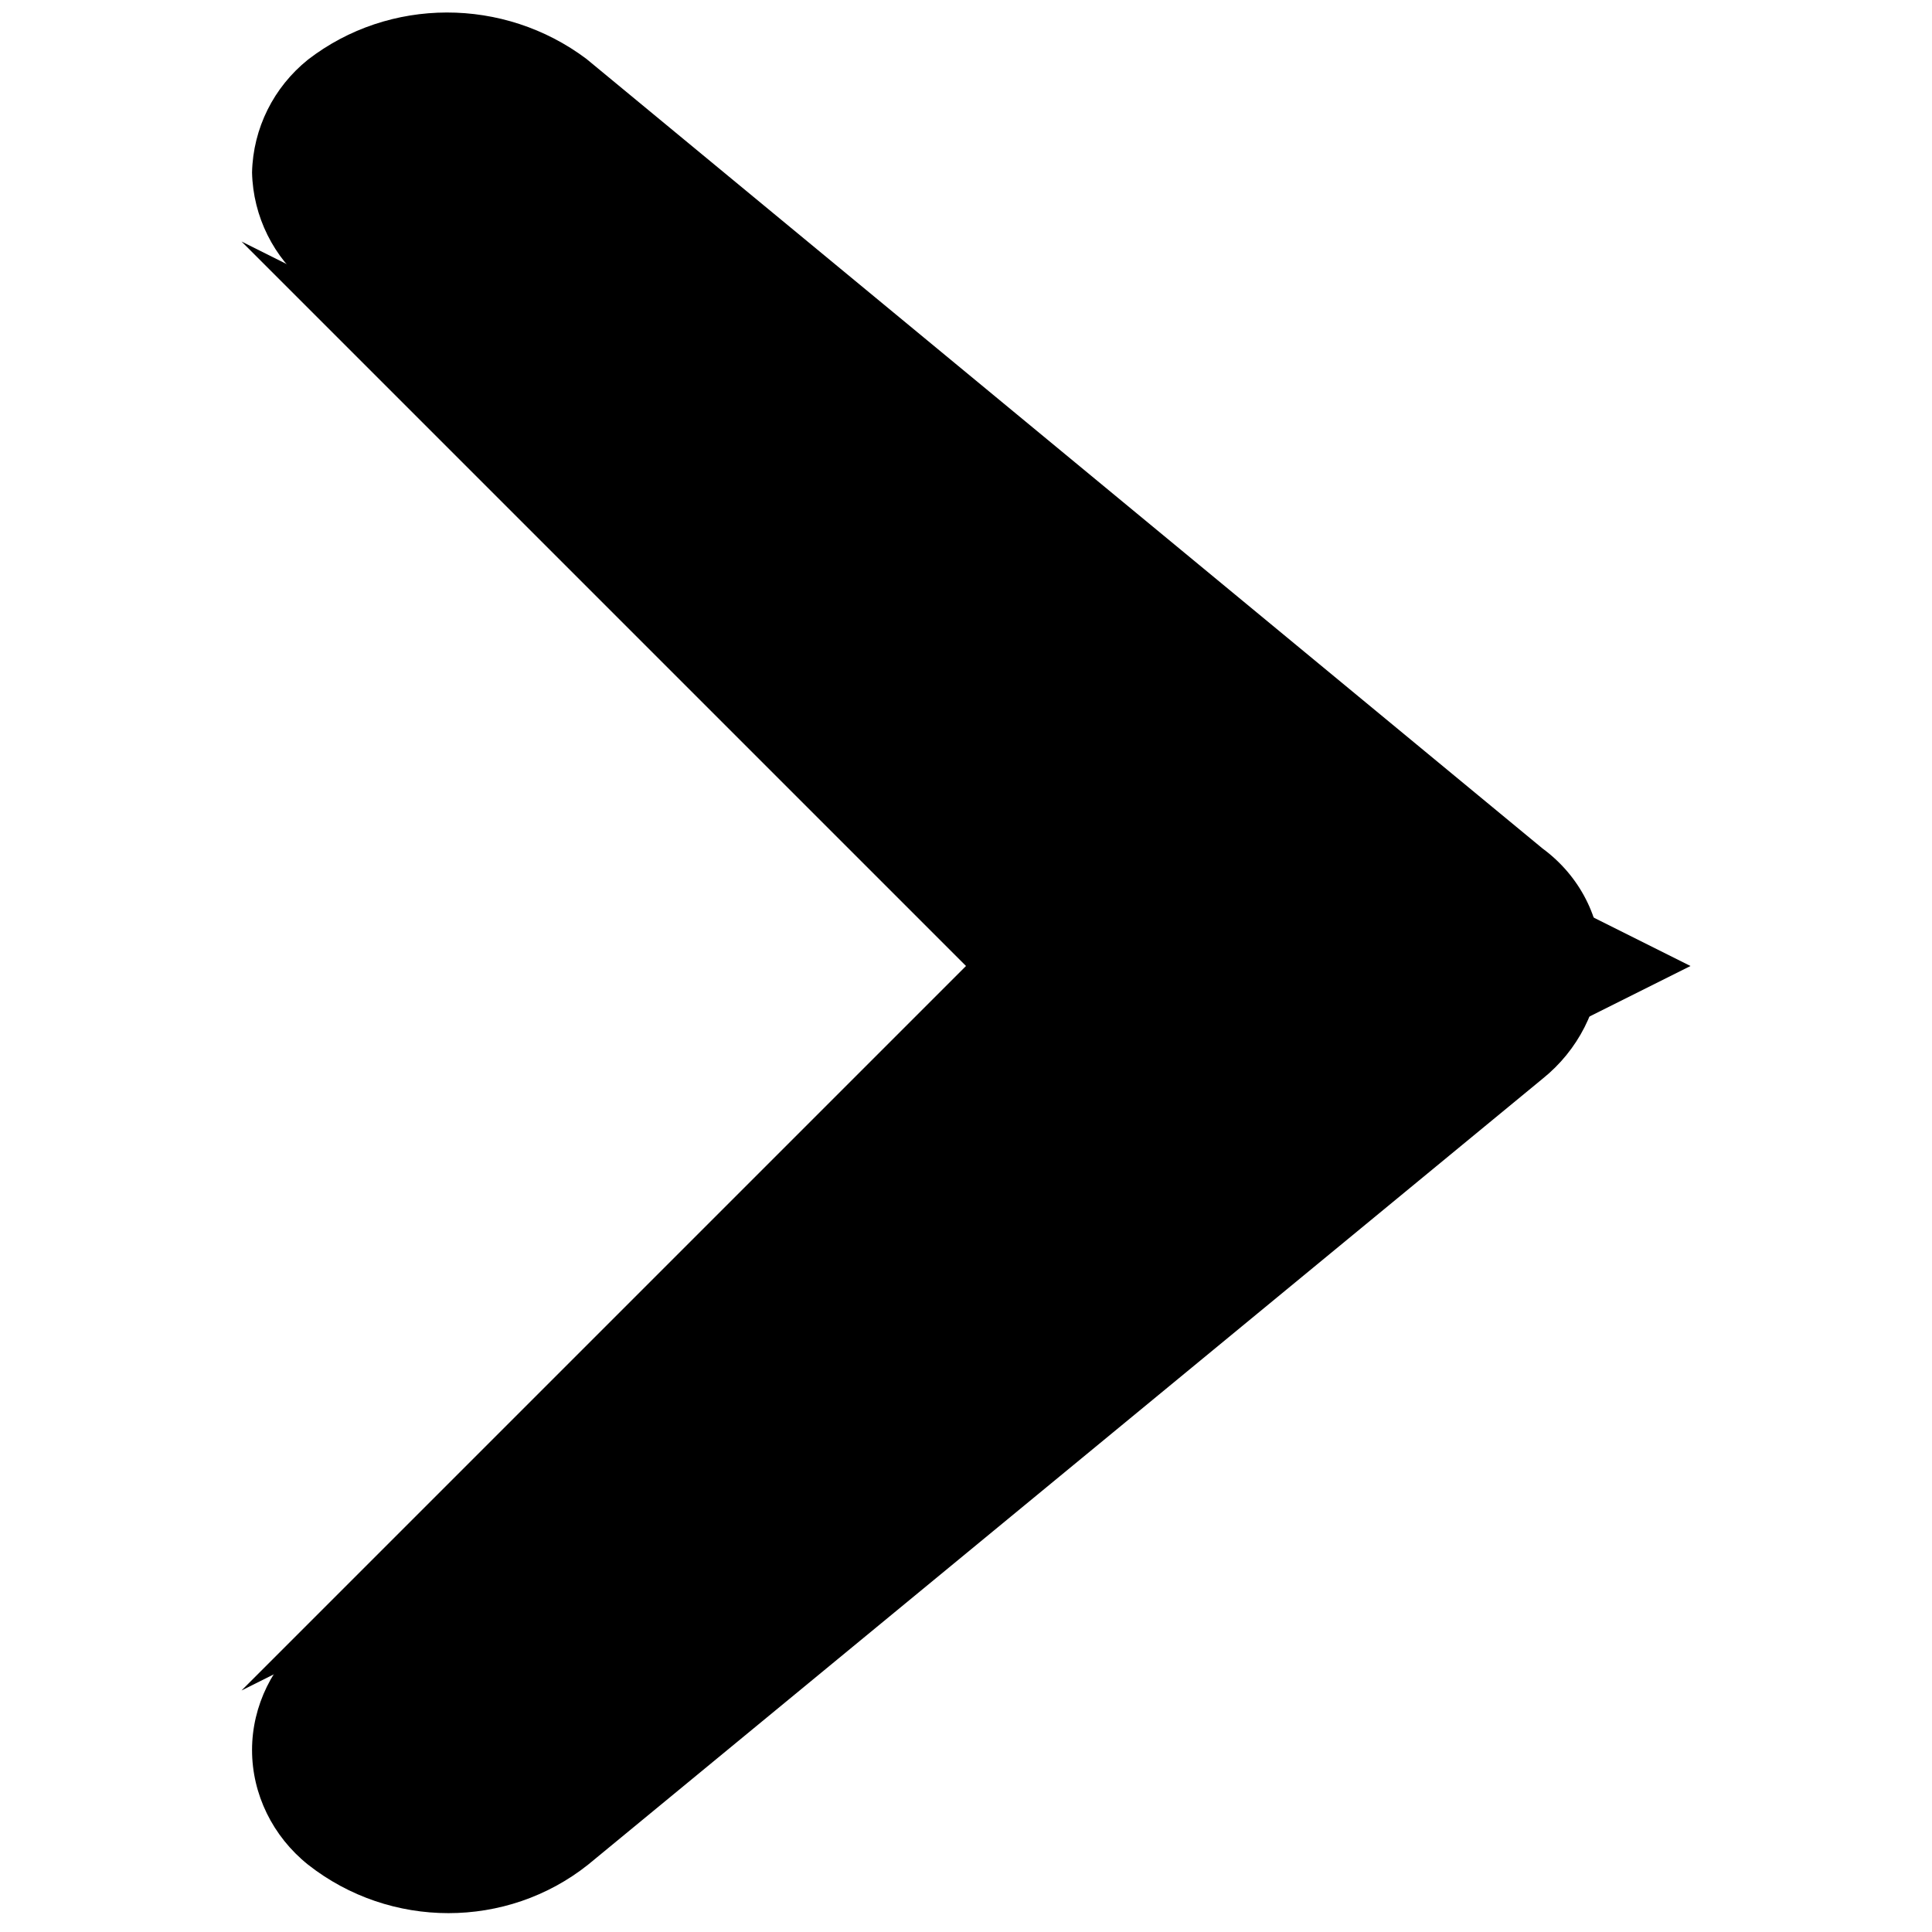
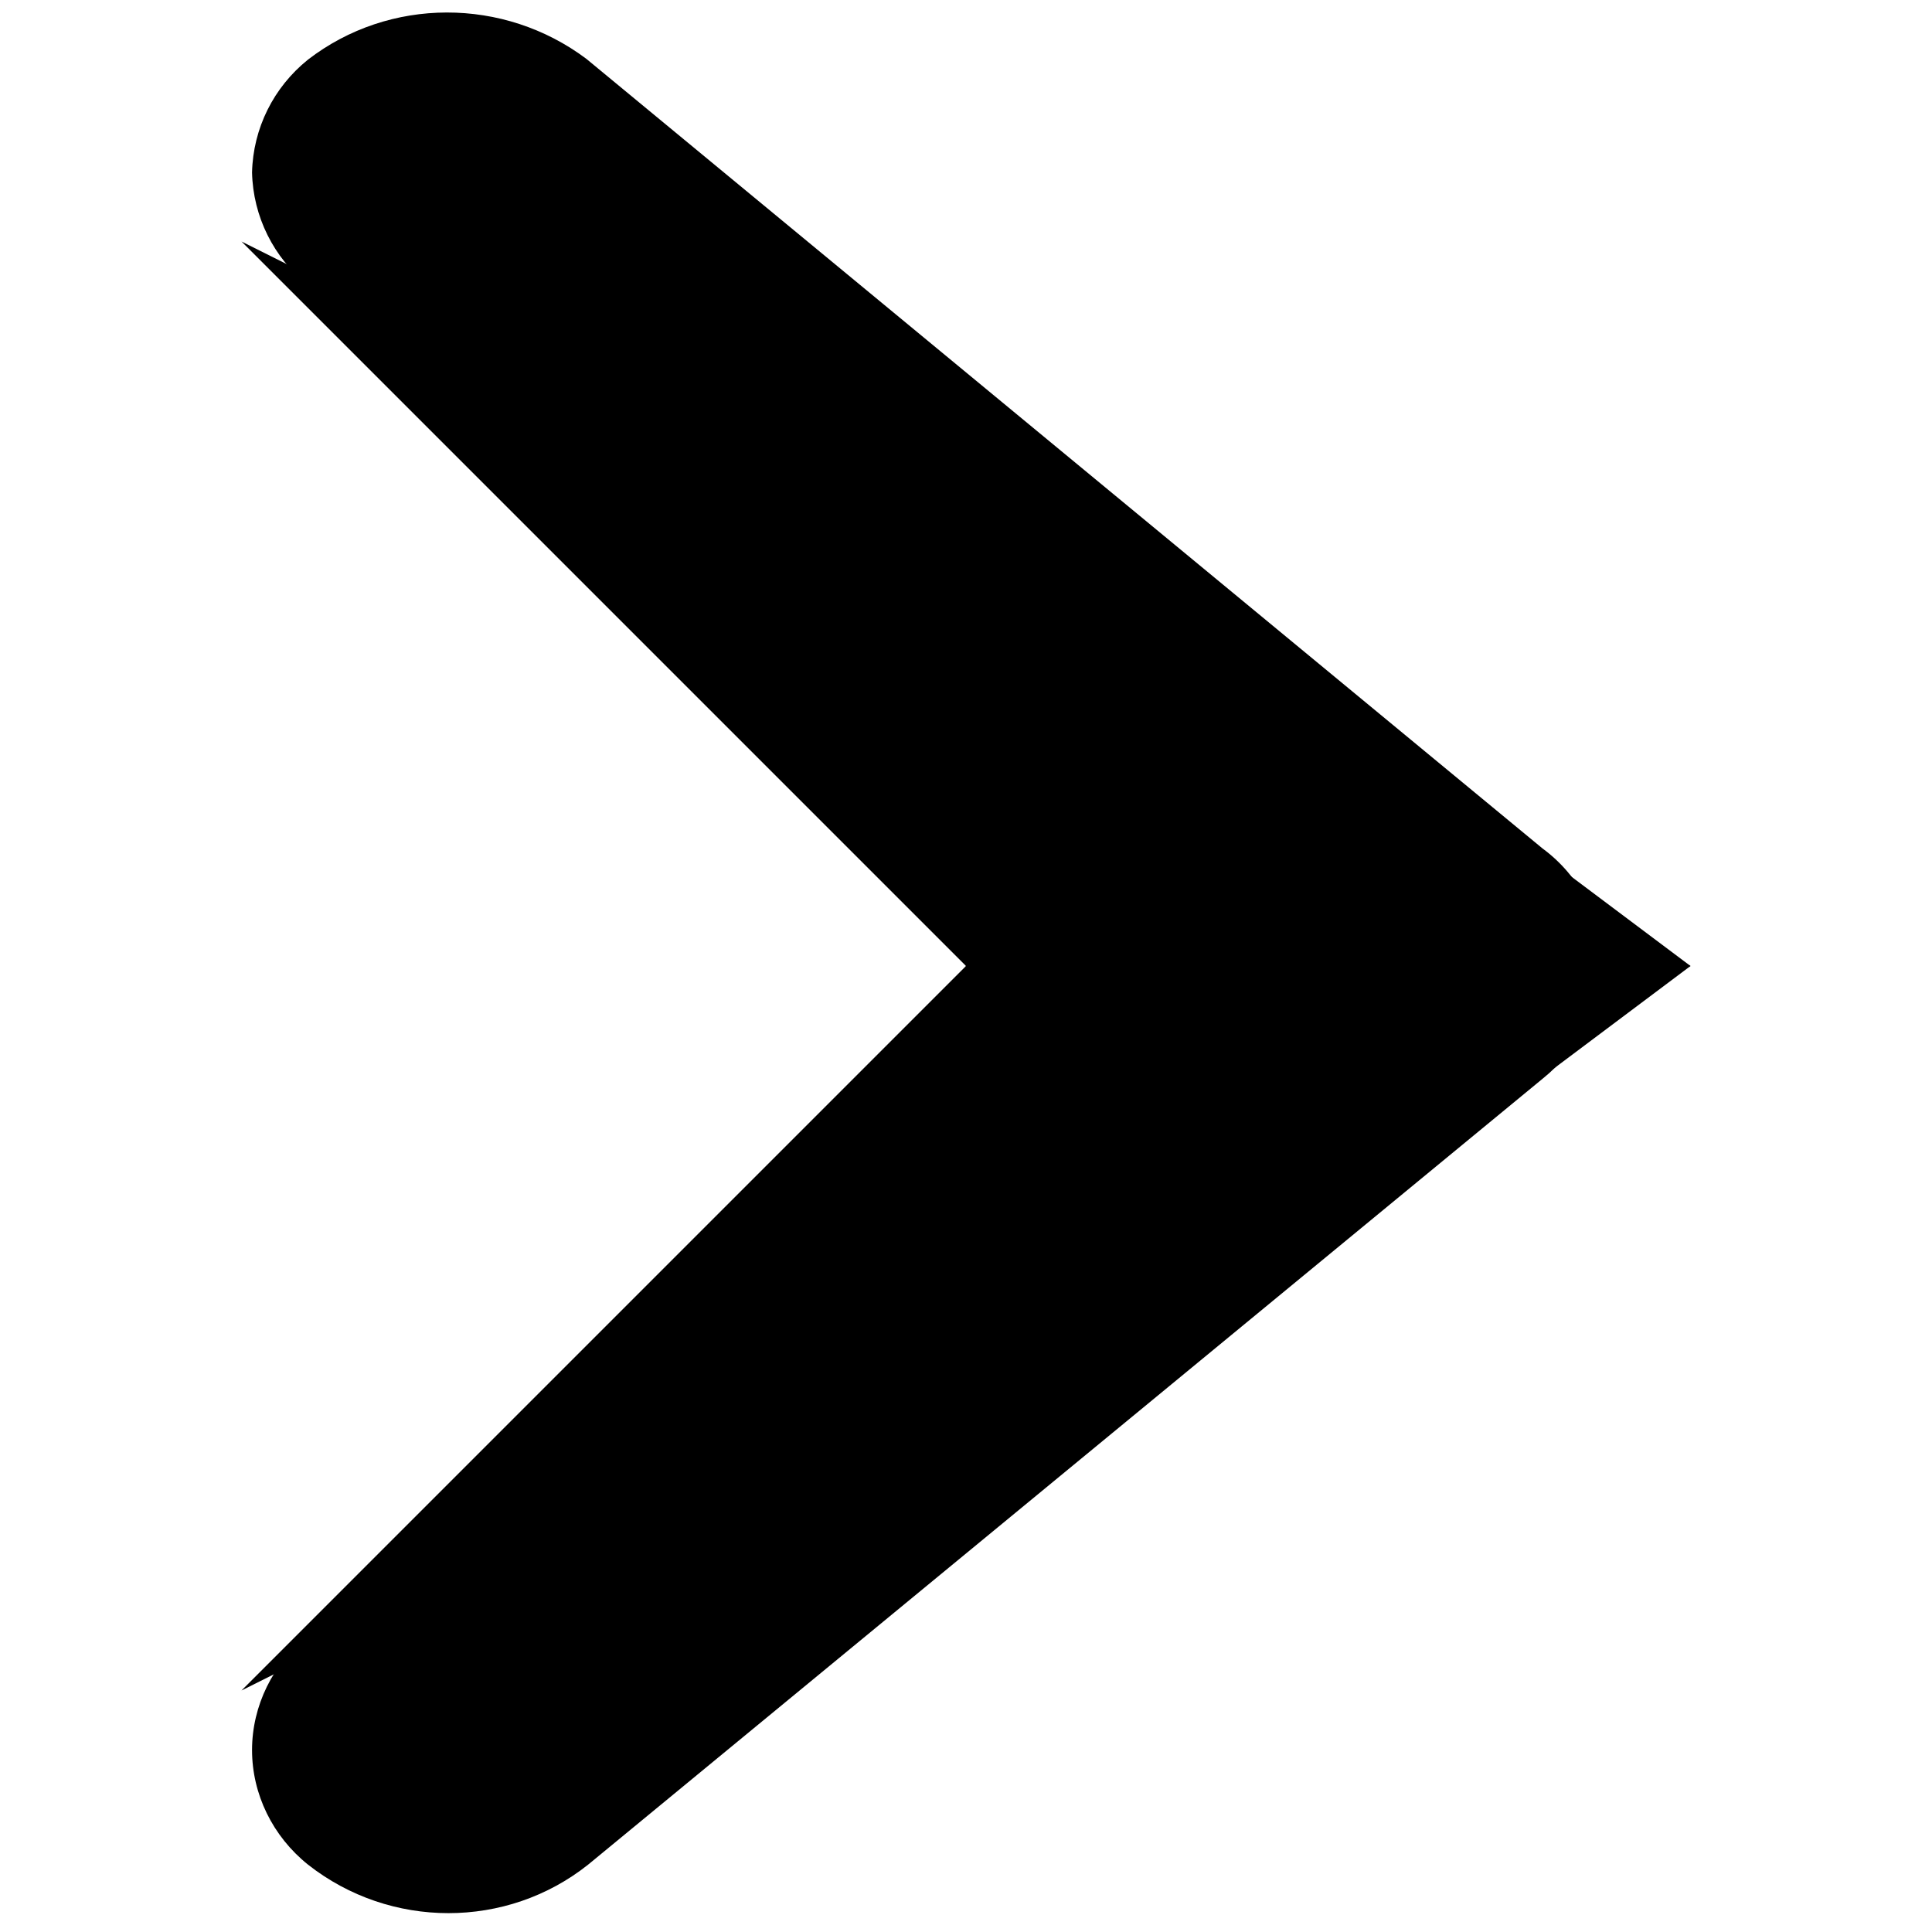
<svg xmlns="http://www.w3.org/2000/svg" width="40px" height="40px" viewBox="0 0 40 40" version="1.1">
  <g id="arrowDefault" transform="matrix(5.193179,0,0,5.193179,3.598017,-0.8322545)">
    <path d="M 0.535,0.398 C 0.398,0.508 0.316,0.672 0.312,0.848 0.316,1.023 0.398,1.188 0.535,1.297 L 3.012,3.359 3.723,4.016 3.012,4.645 0.535,6.68 C 0.395,6.793 0.312,6.961 0.312,7.137 c 0,0.176 0.082,0.344 0.223,0.457 0.328,0.258 0.793,0.258 1.117,0 L 5.457,4.461 C 5.598,4.348 5.684,4.18 5.691,4 5.691,3.82 5.605,3.652 5.457,3.543 L 1.645,0.395 C 1.316,0.148 0.859,0.148 0.535,0.398 Z m 0,0" class="head-fill" />
+   </g>
+   <g id="arrowThick">
+     <path d="M 20,20 15,5 35,20 15,35 Z" class="head-fill" />
  </g>
  <g id="arrowPointy">
    <path d="M 20,20 5,5 35,20 5,35 Z" class="head-fill" />
  </g>
</svg>
